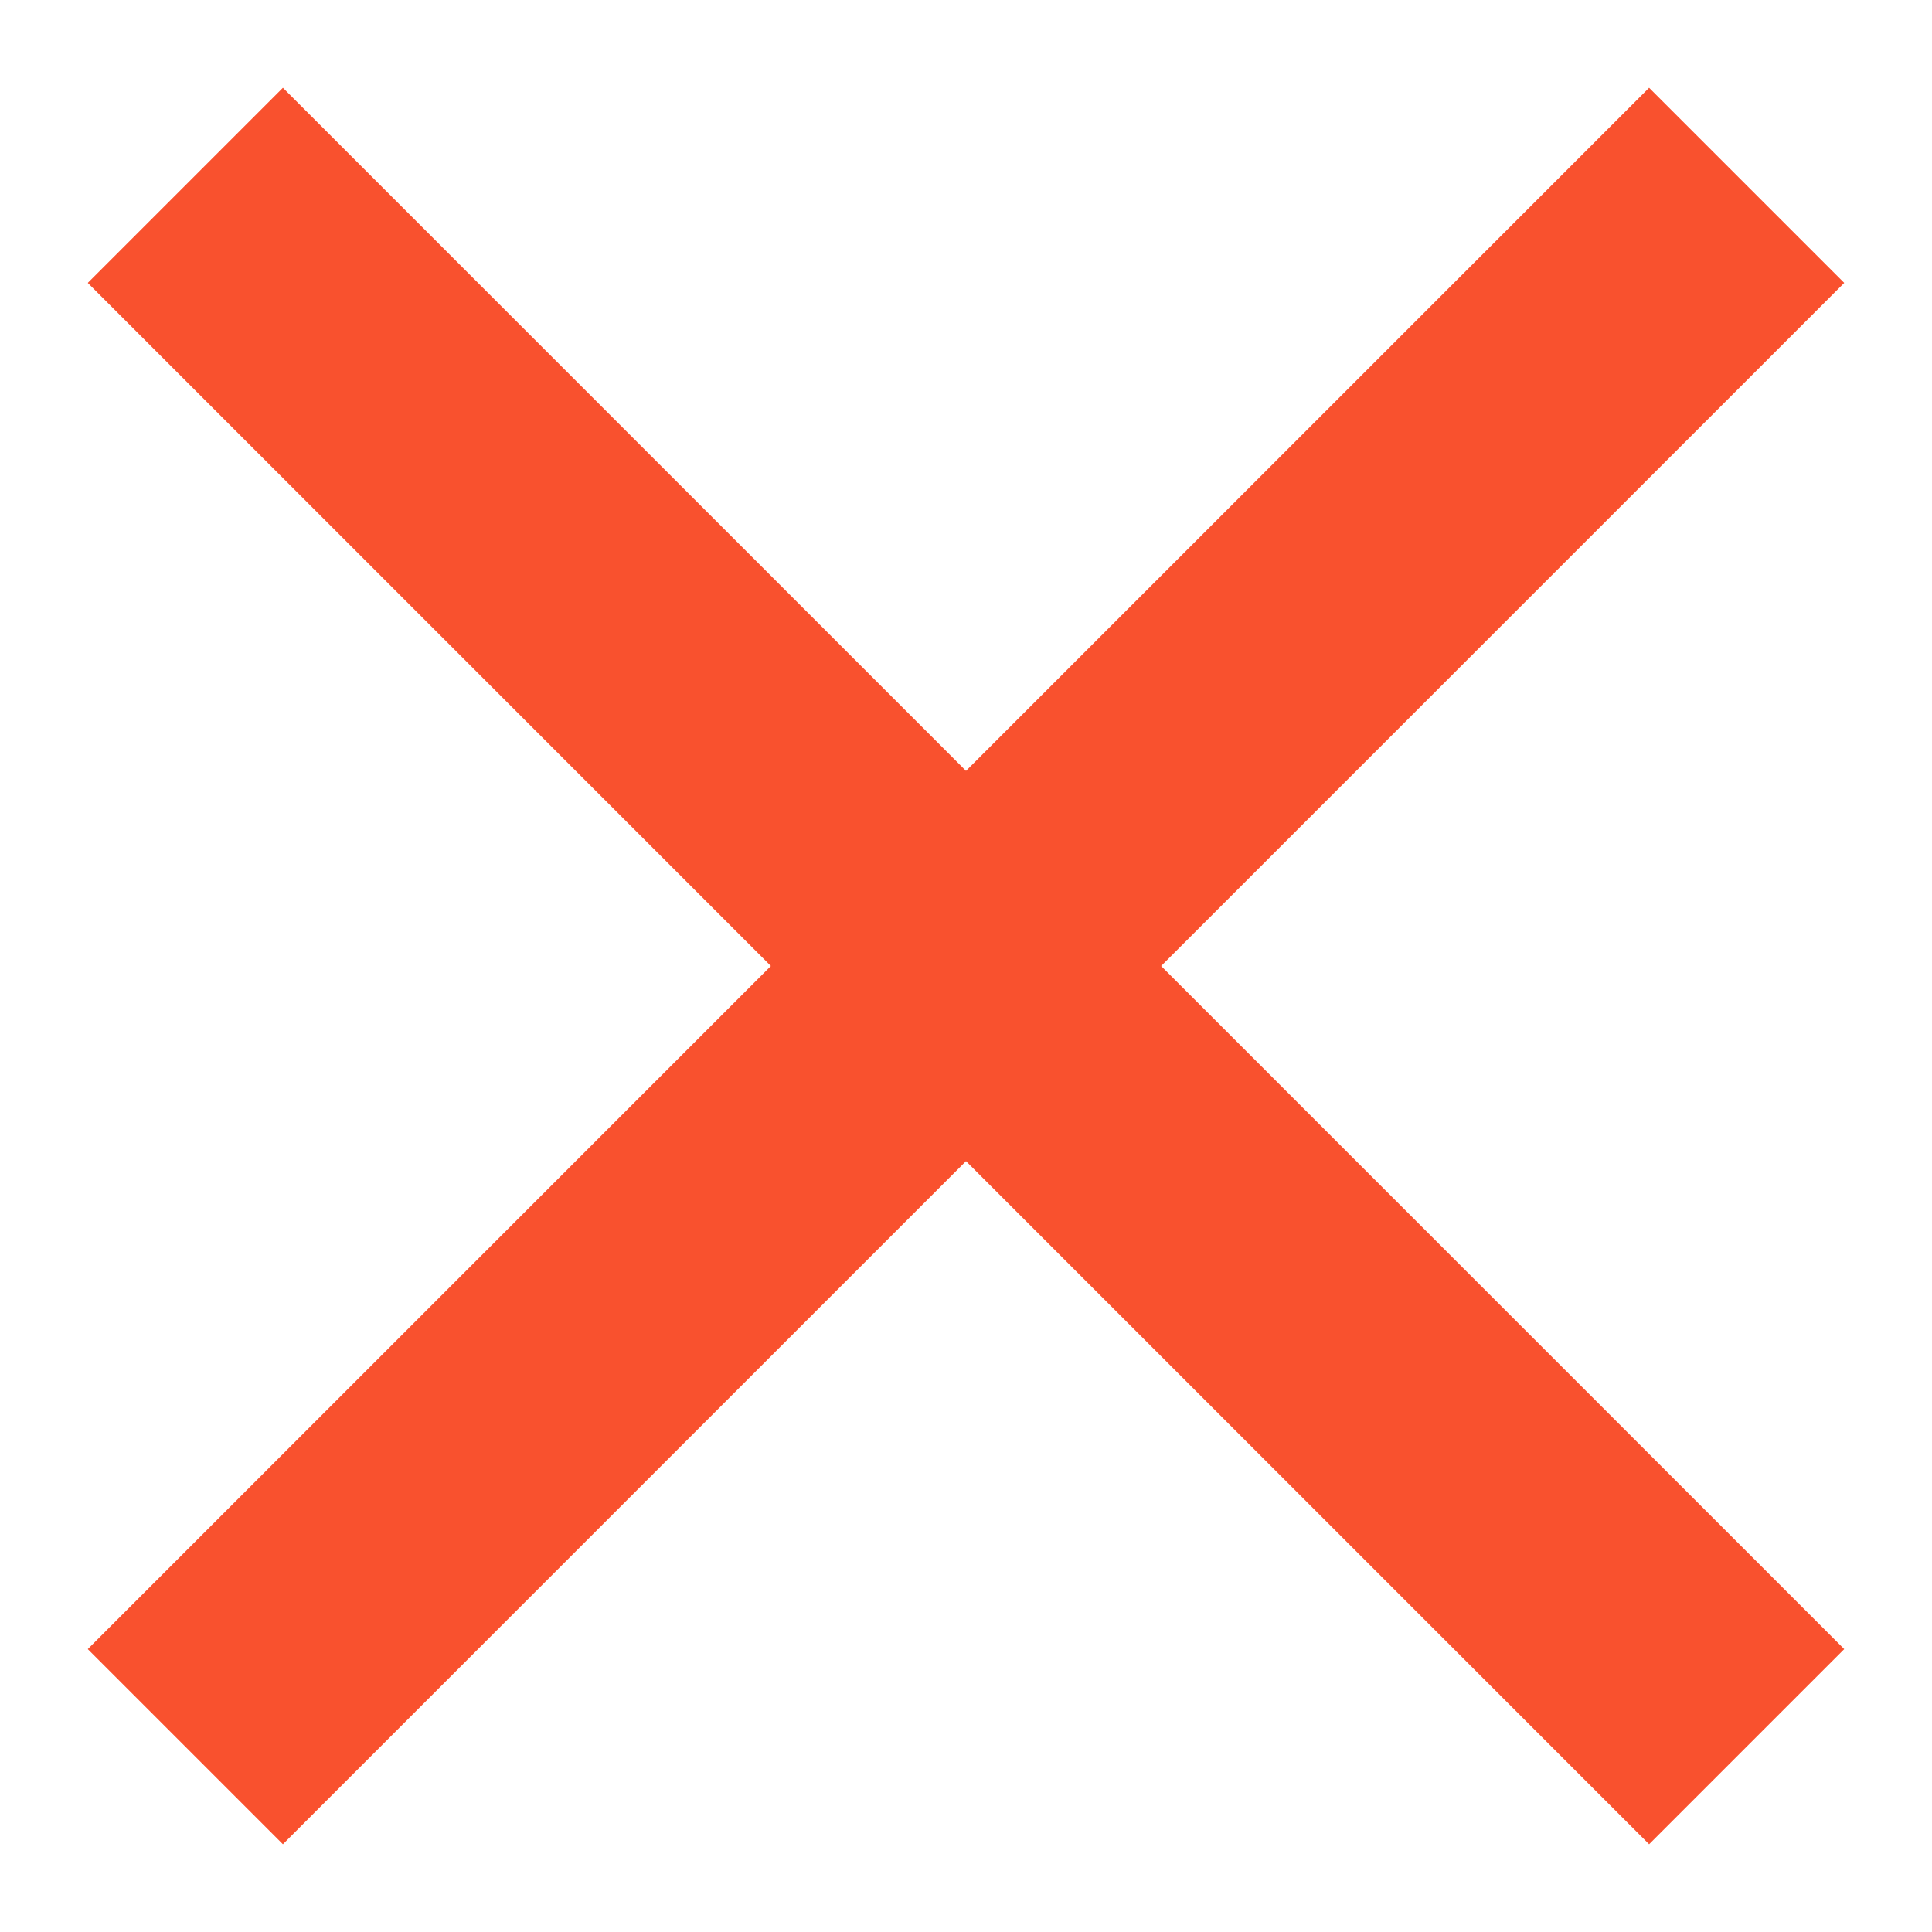
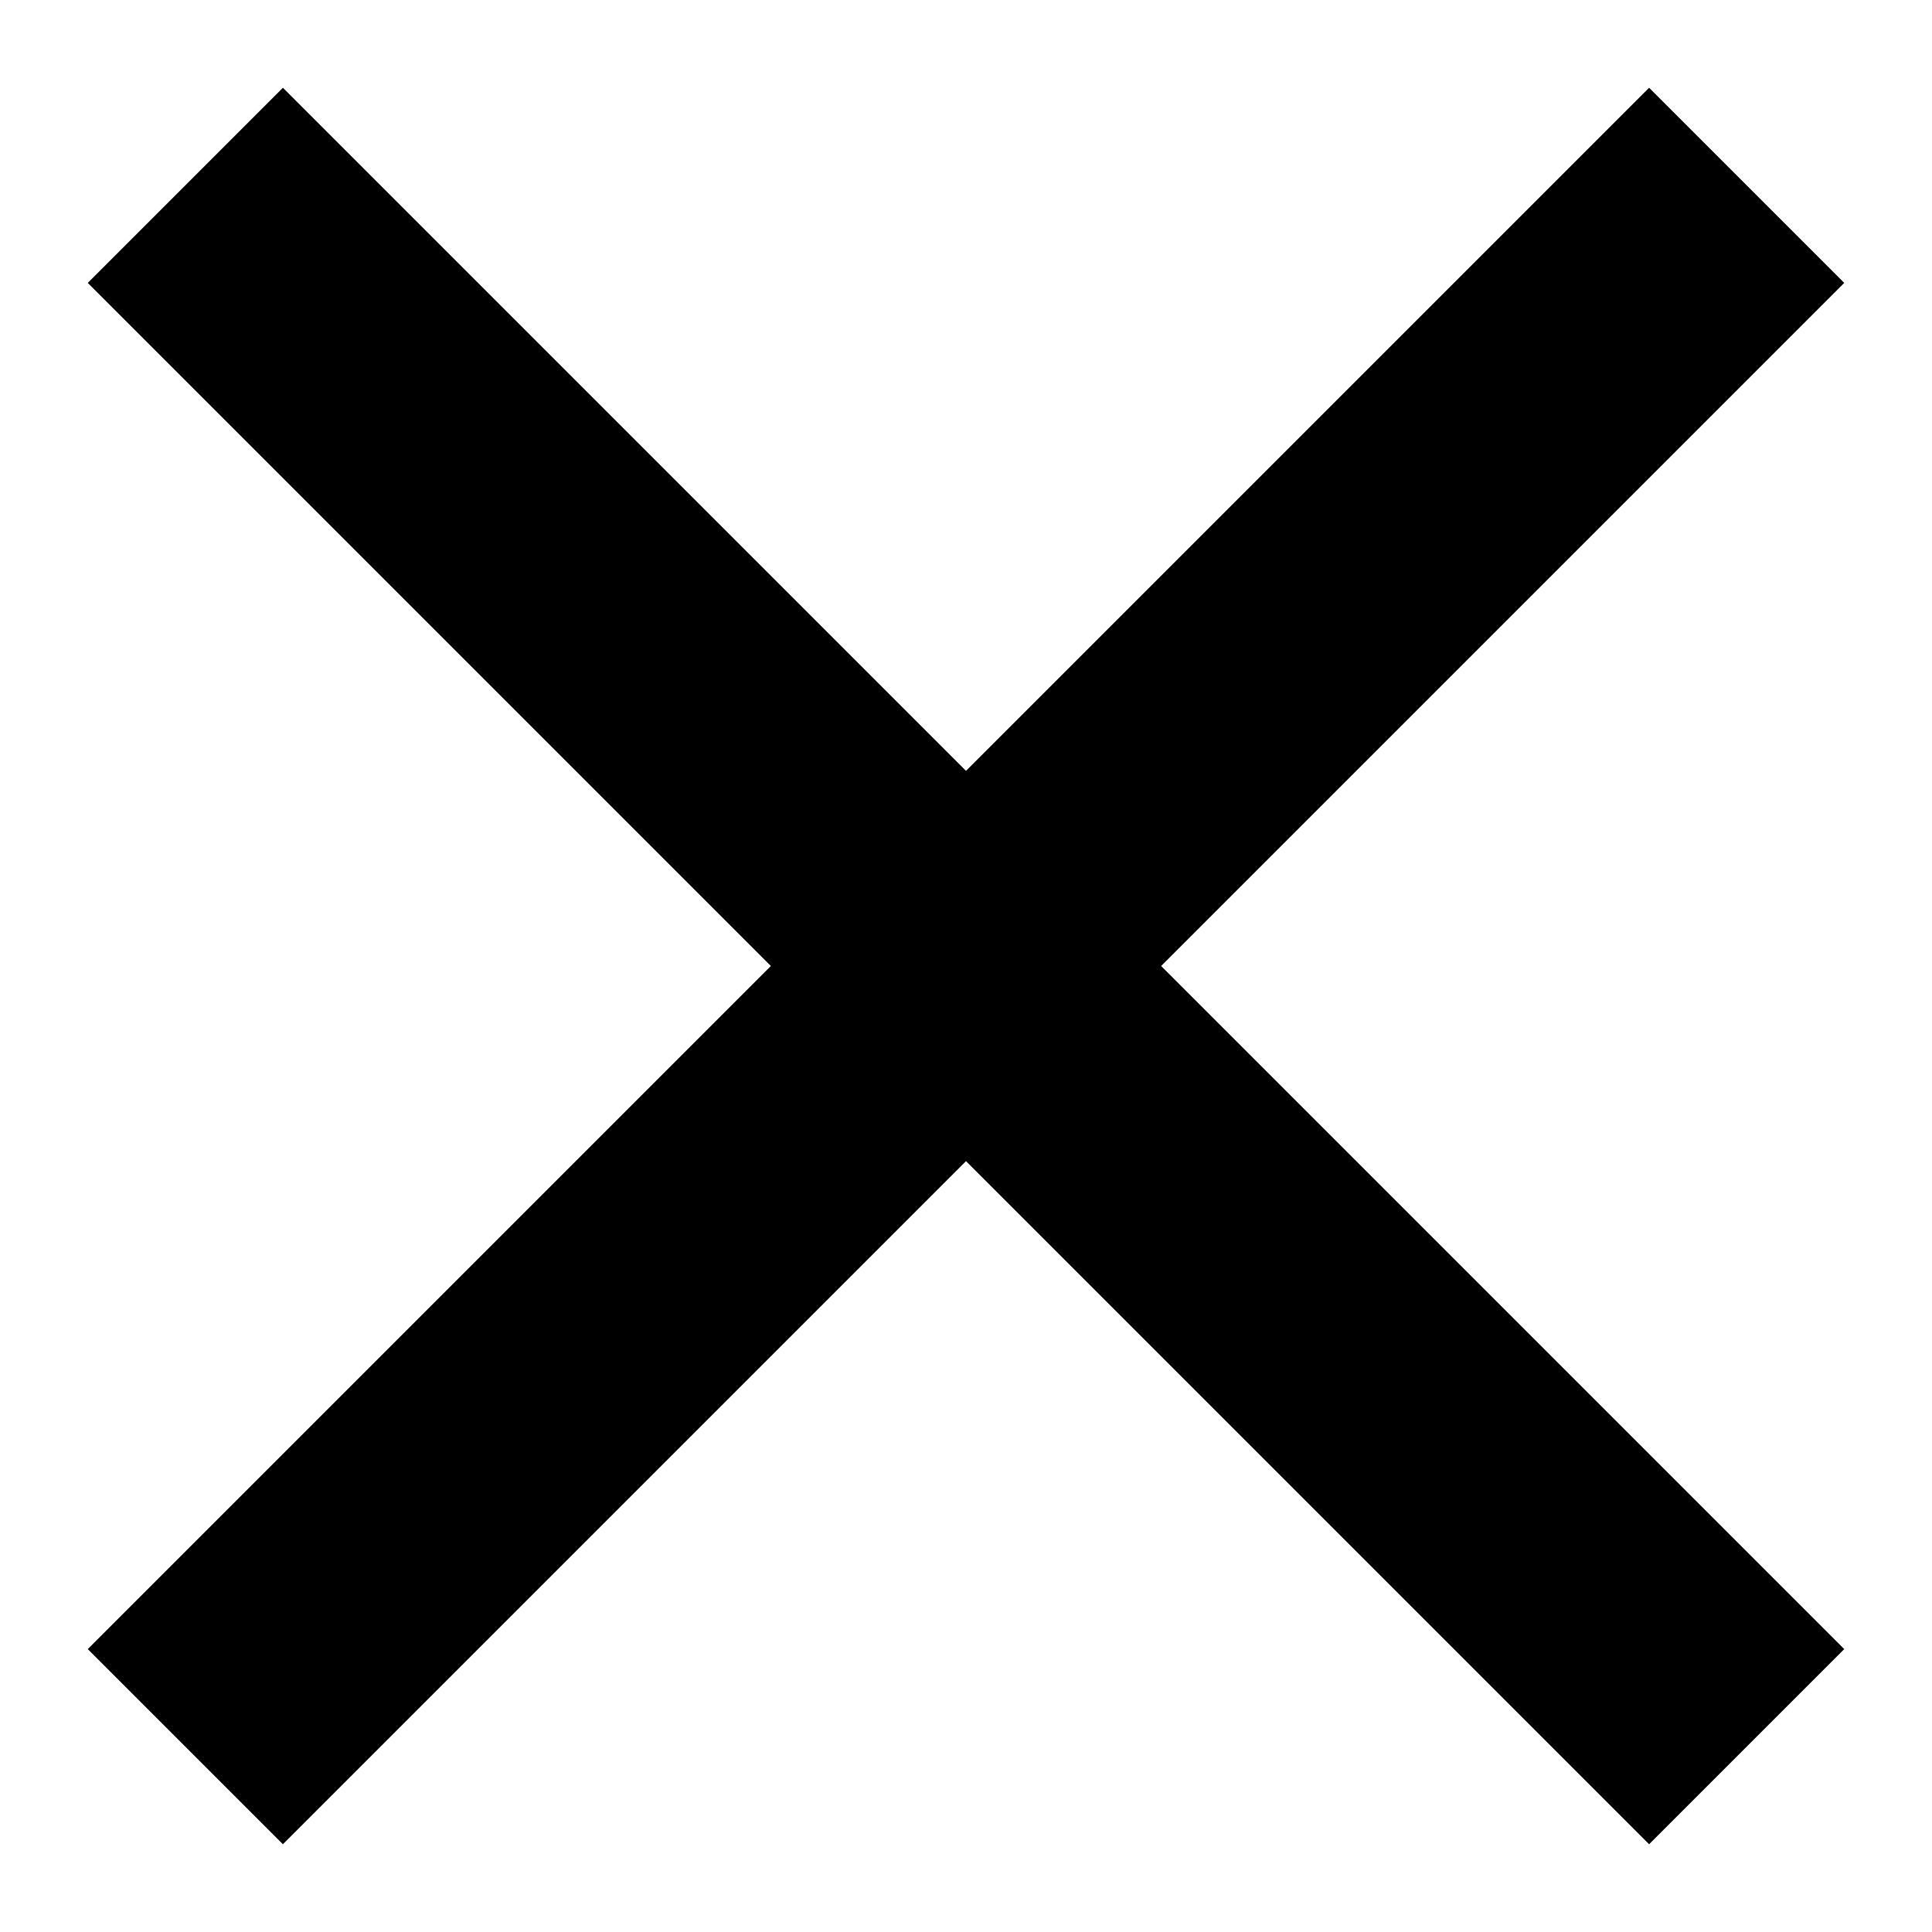
<svg xmlns="http://www.w3.org/2000/svg" width="14" height="14" viewBox="0 0 14 14" fill="none">
-   <path d="M7 5.586L11.95 0.636L13.364 2.05L8.414 7L13.364 11.95L11.95 13.364L7 8.414L2.05 13.364L0.636 11.95L5.586 7L0.636 2.05L2.05 0.636L7 5.586Z" fill="#F9512E" />
+   <path d="M7 5.586L11.95 0.636L13.364 2.05L8.414 7L13.364 11.95L11.95 13.364L7 8.414L2.05 13.364L0.636 11.95L5.586 7L0.636 2.05L2.05 0.636L7 5.586Z" fill="currentcolor" />
</svg>
